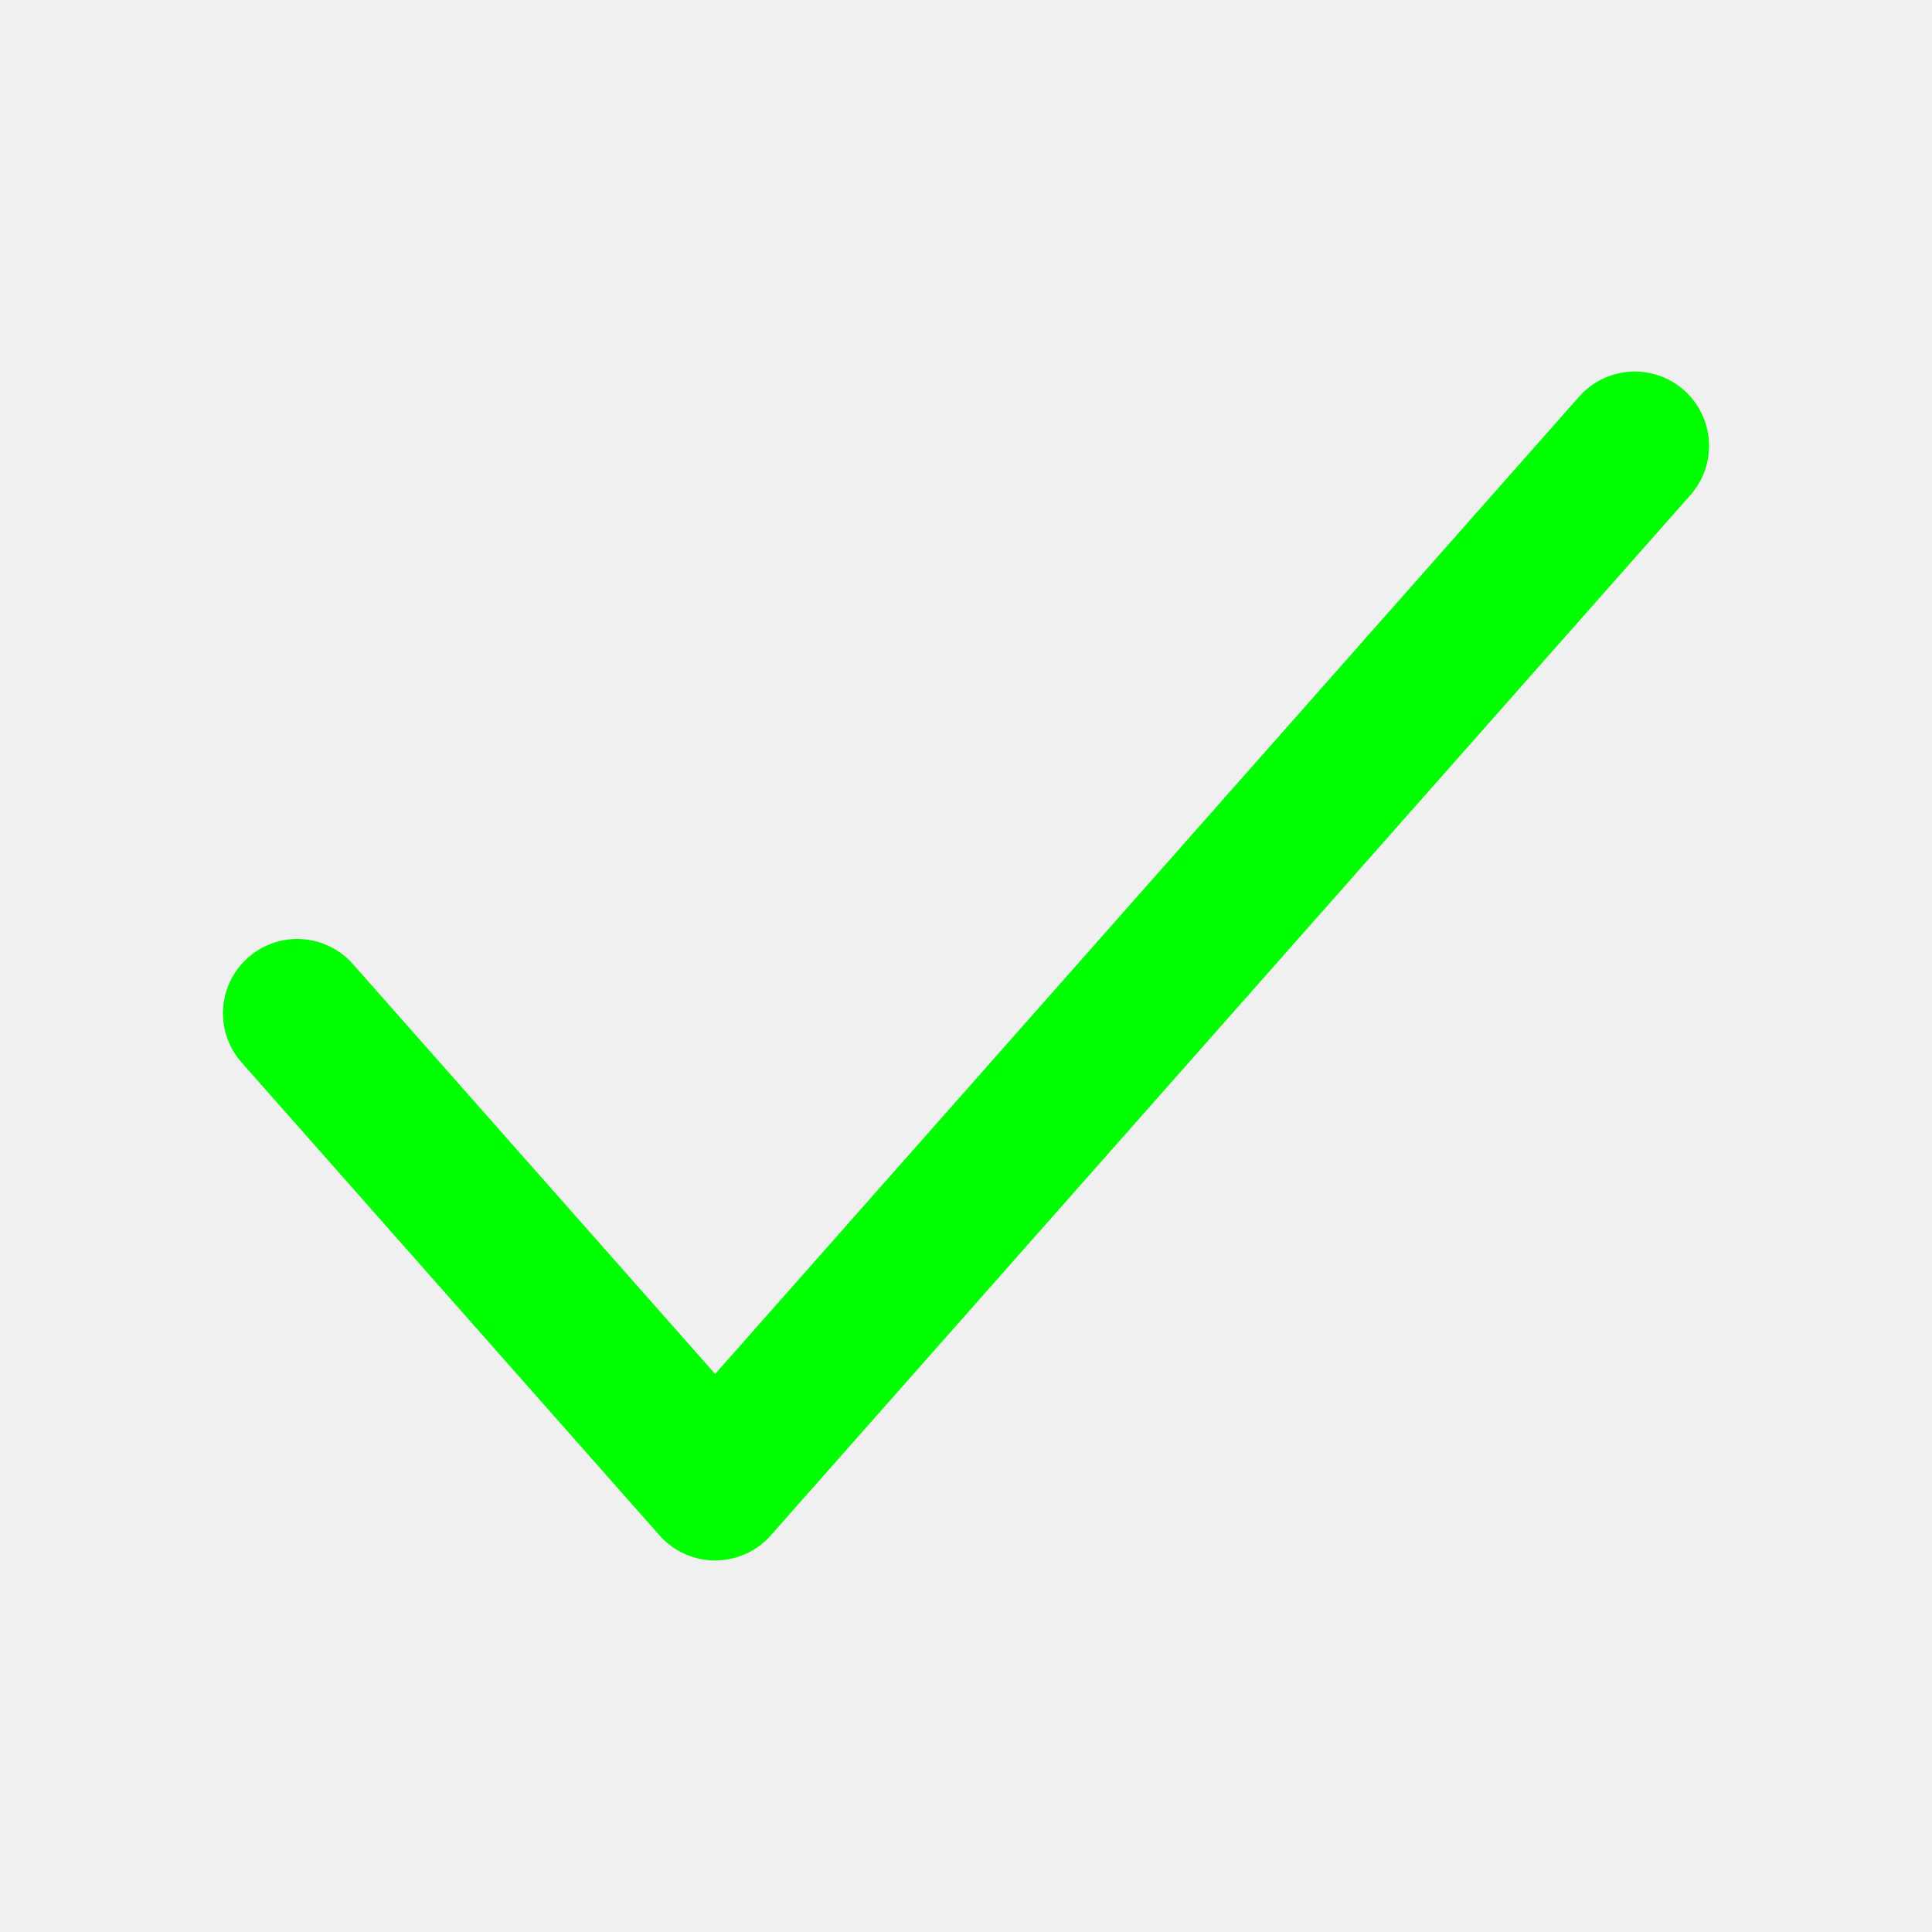
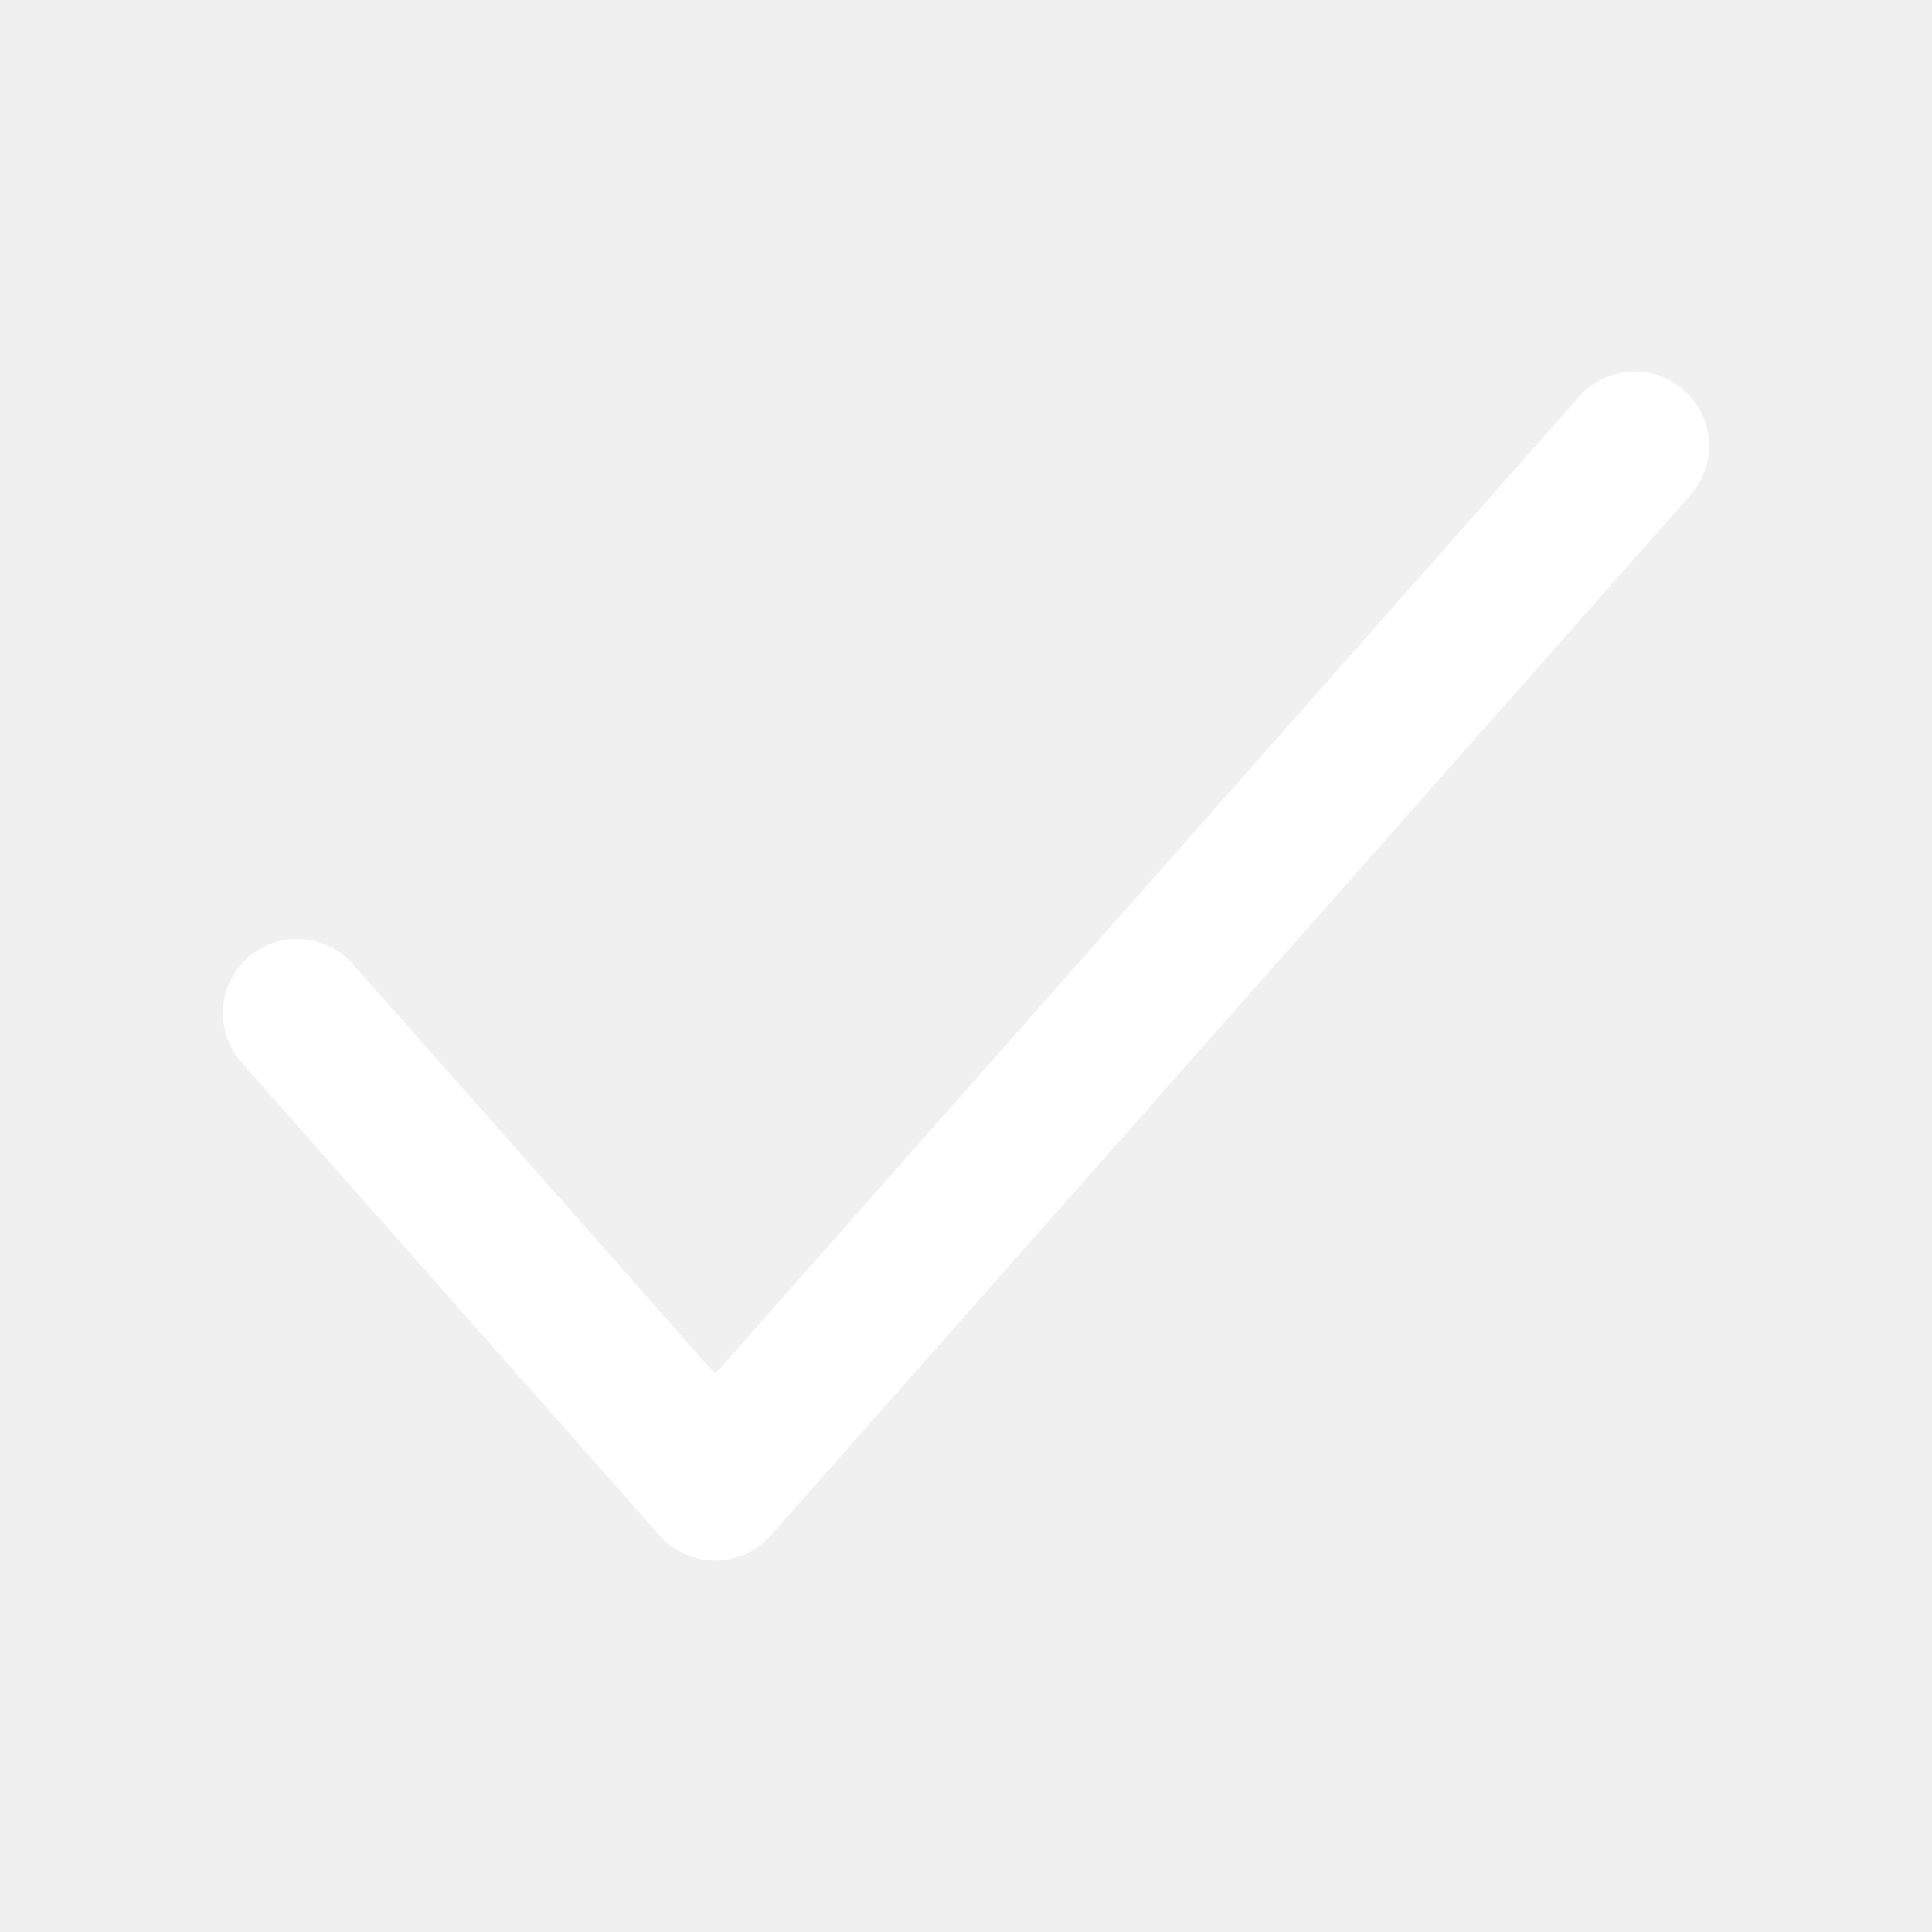
<svg xmlns="http://www.w3.org/2000/svg" width="11" height="11" viewBox="0 0 13 11" fill="none">
-   <path d="M11 2L4.812 9L2 5.818" stroke="#00ff00" stroke-width="1" stroke-linecap="round" stroke-linejoin="round" />
+   <path d="M11 2L4.812 9L2 5.818" stroke="#fff" stroke-width="1" stroke-linecap="round" stroke-linejoin="round" />
</svg>
